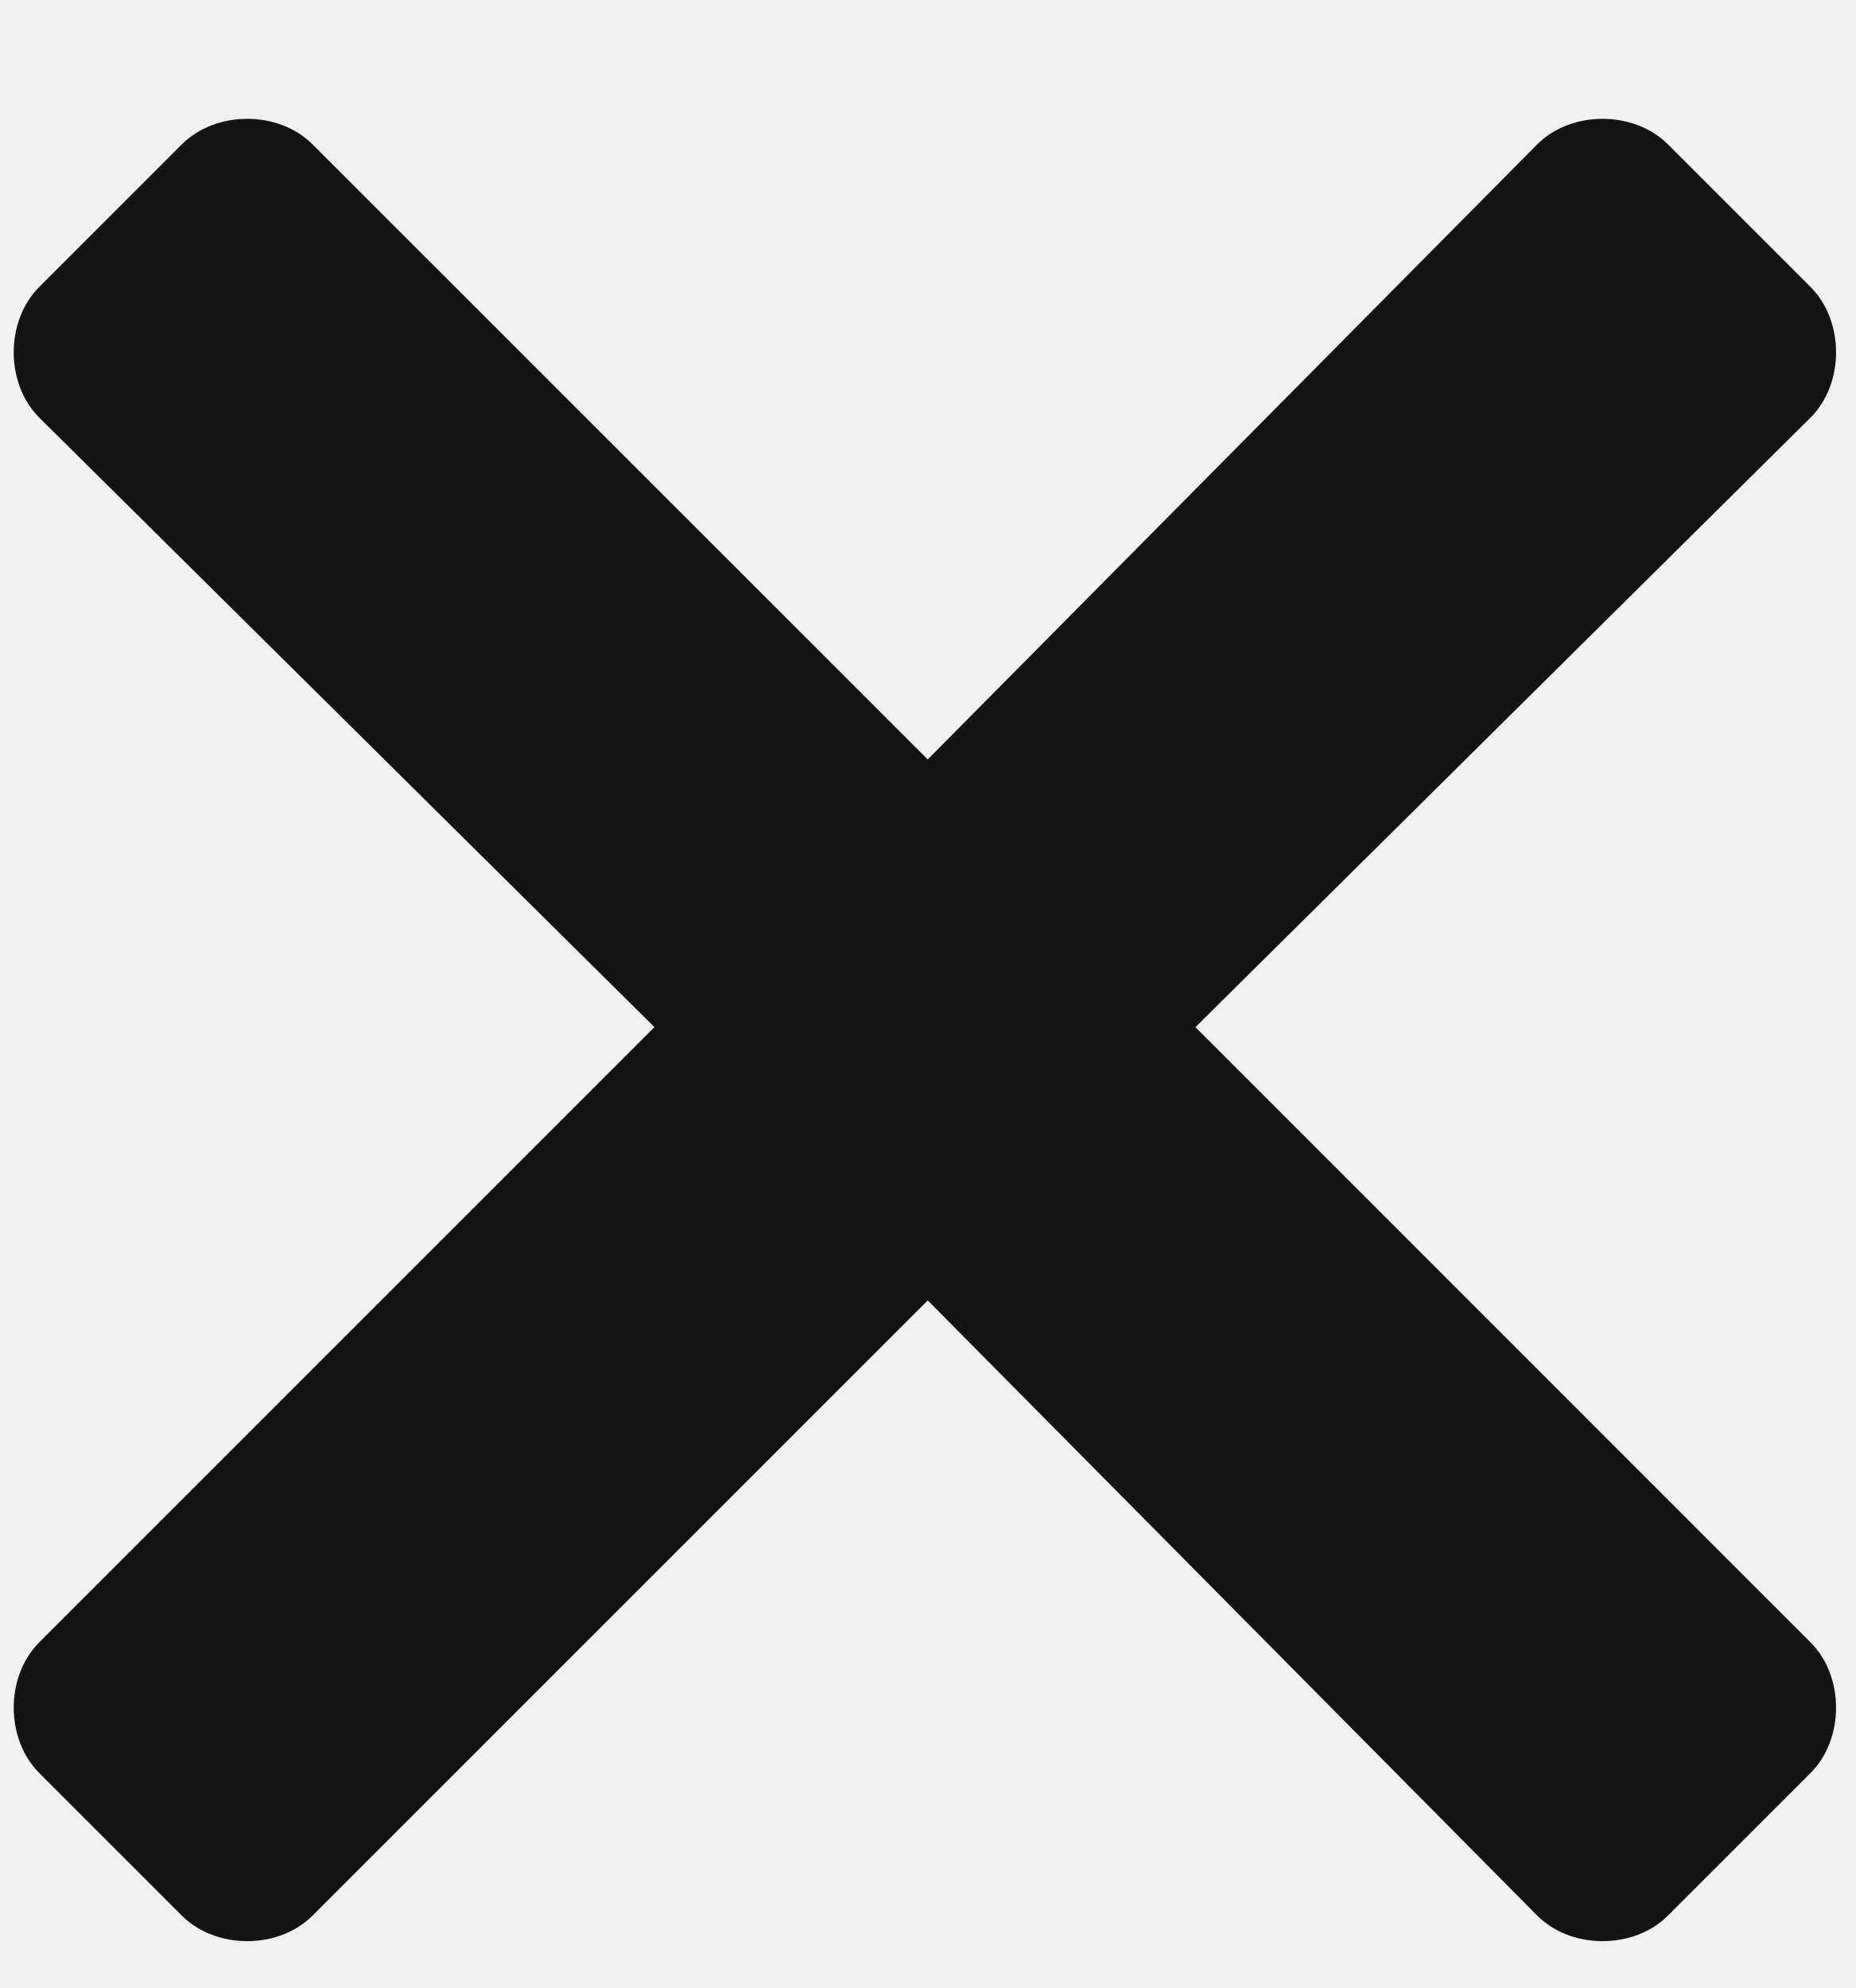
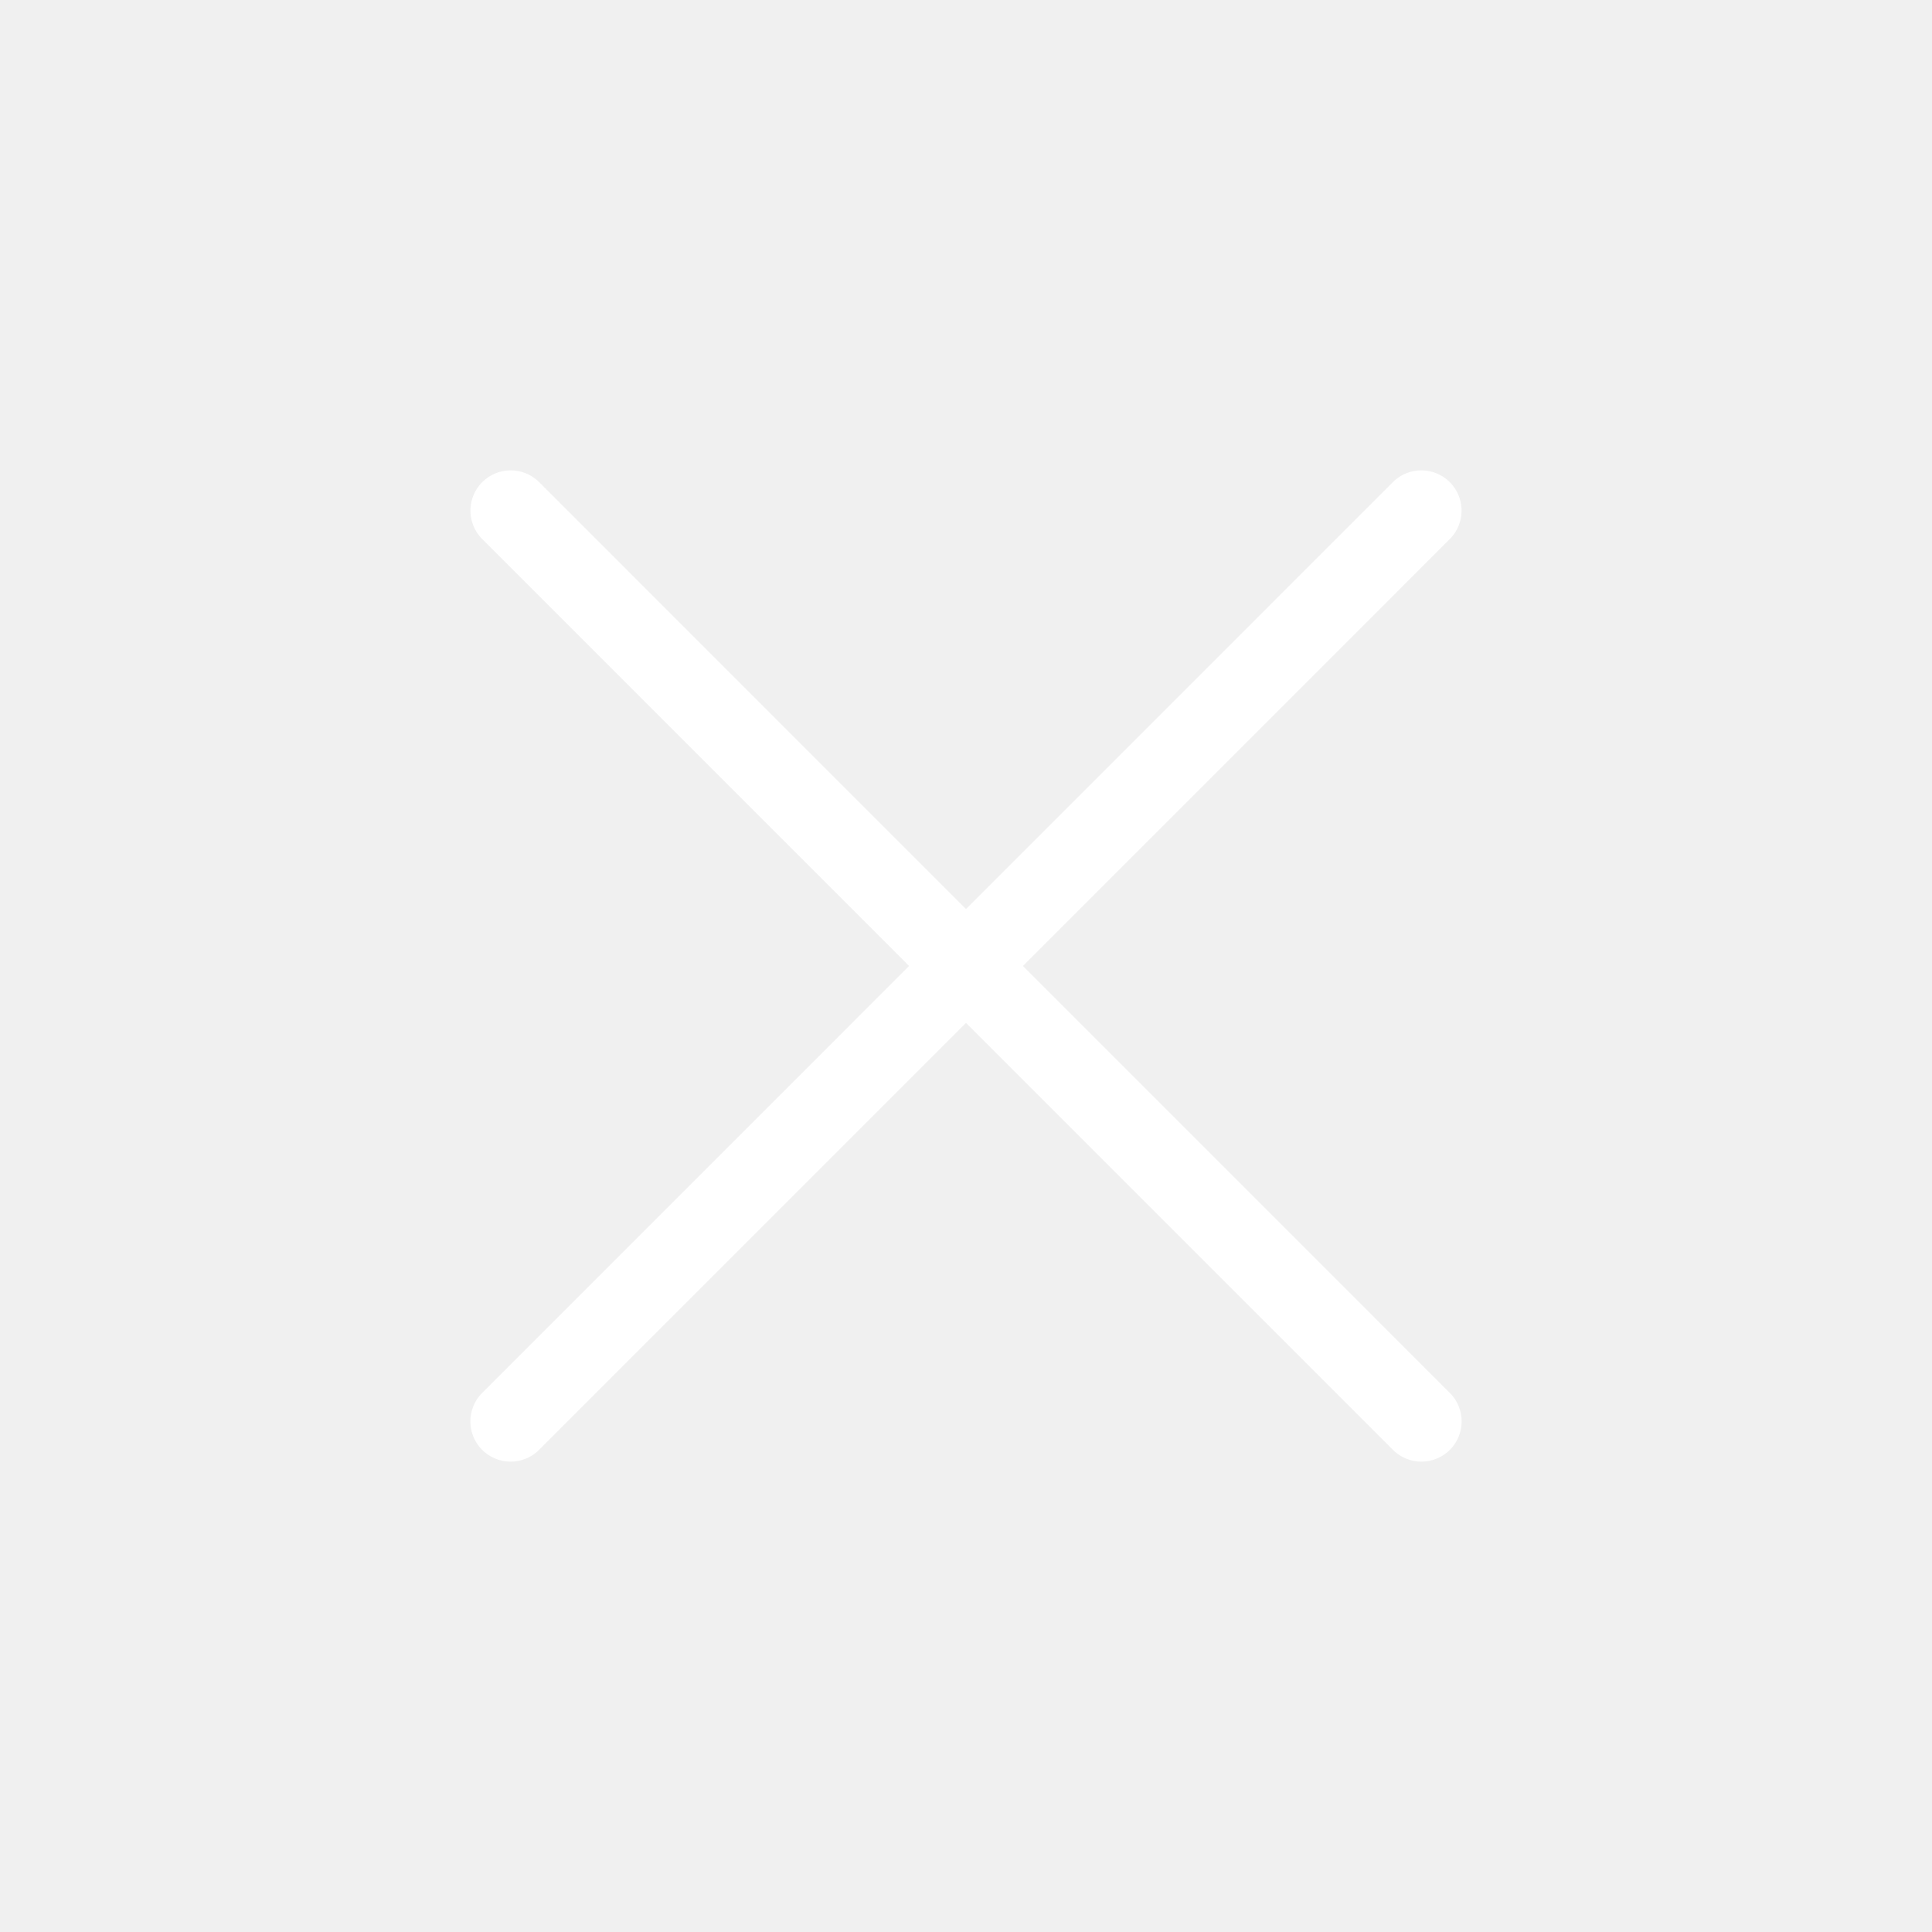
- <svg xmlns="http://www.w3.org/2000/svg" width="14" height="15" viewBox="0 0 14 15" fill="none">
-   <path d="M9.02 7.75L13.66 3.152C13.918 2.895 13.918 2.422 13.66 2.164L12.586 1.09C12.328 0.832 11.855 0.832 11.598 1.09L7 5.73L2.359 1.09C2.102 0.832 1.629 0.832 1.371 1.09L0.297 2.164C0.039 2.422 0.039 2.895 0.297 3.152L4.938 7.75L0.297 12.391C0.039 12.648 0.039 13.121 0.297 13.379L1.371 14.453C1.629 14.711 2.102 14.711 2.359 14.453L7 9.812L11.598 14.453C11.855 14.711 12.328 14.711 12.586 14.453L13.66 13.379C13.918 13.121 13.918 12.648 13.66 12.391L9.02 7.75Z" fill="#141414" />
+ <svg xmlns="http://www.w3.org/2000/svg" width="24" height="24" viewBox="0 0 24 24" fill="none">
+   <path d="M17.657 17.657L6.344 6.343" stroke="white" stroke-linecap="round" />
+   <path d="M17.656 6.343L6.343 17.657" stroke="white" stroke-linecap="round" />
</svg>
